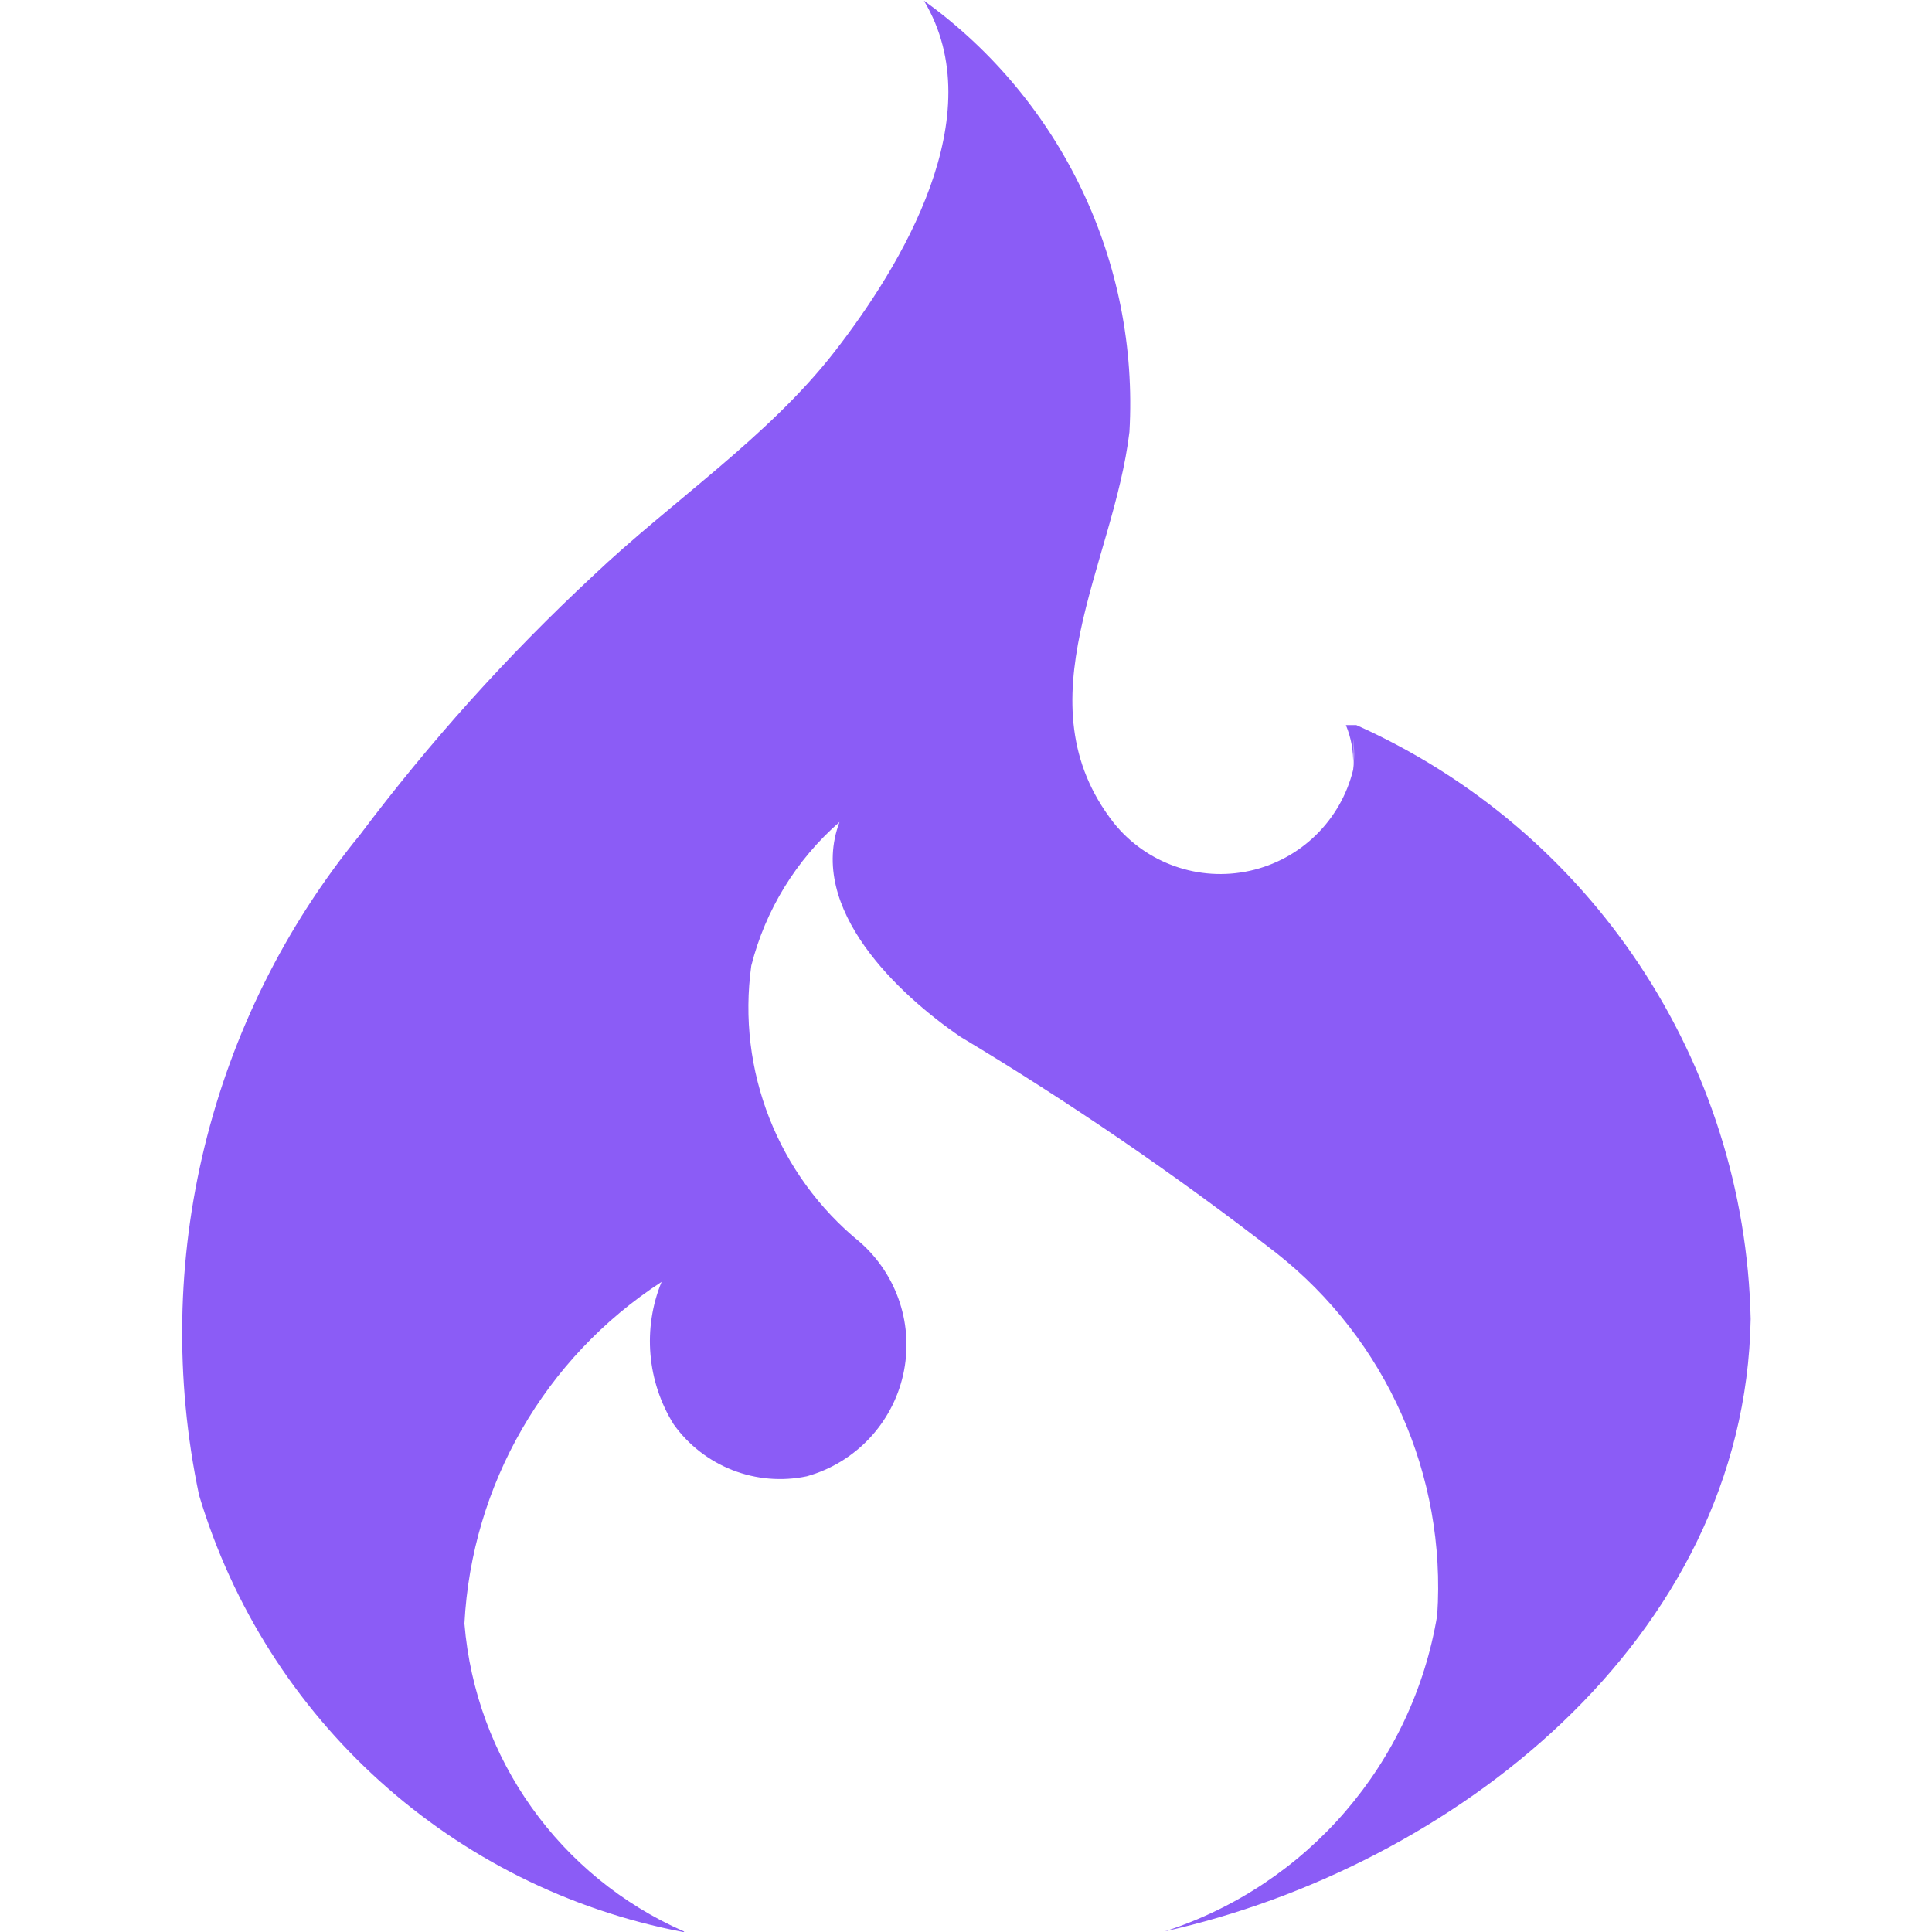
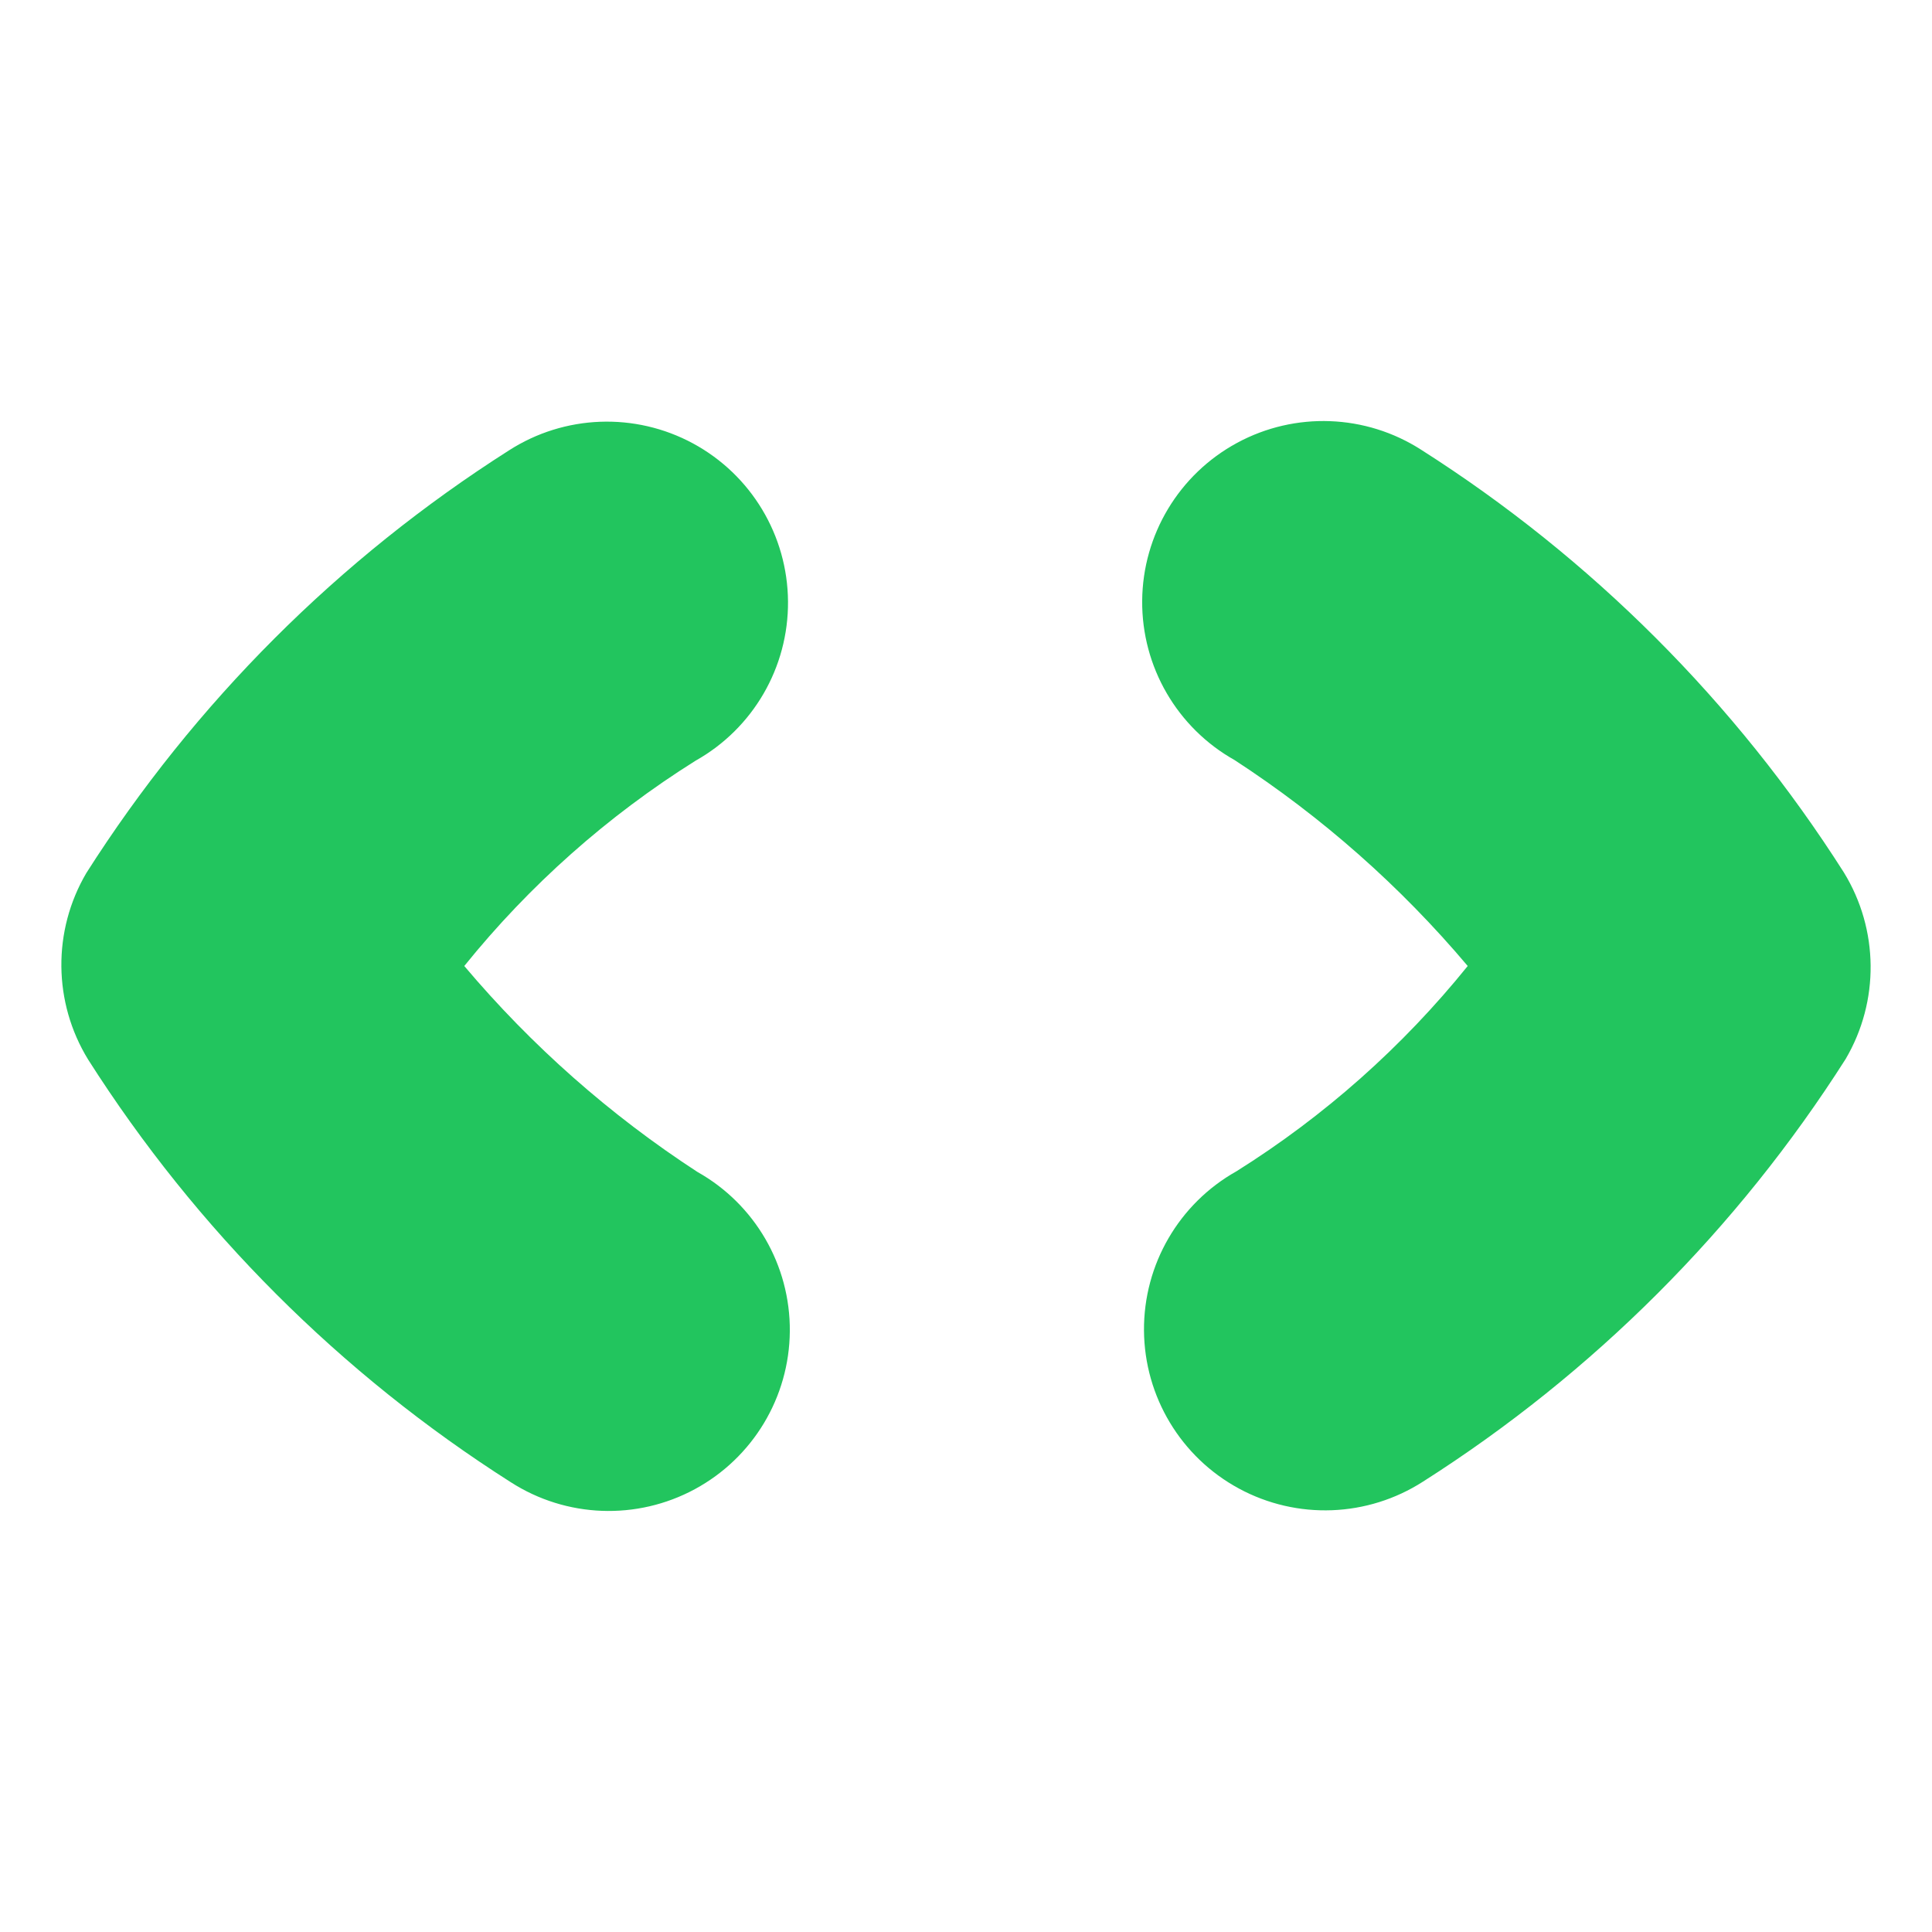
- <svg xmlns="http://www.w3.org/2000/svg" t="1754472342910" class="icon" viewBox="0 0 1024 1024" version="1.1" p-id="9272" width="30" height="30">
-   <path d="M362.296 1023.616a195.767 195.767 0 0 1-116.138-163.096 230.314 230.314 0 0 1 104.494-181.095c-10.151 24.737-7.677 52.887 6.398 75.492a69.307 69.307 0 0 0 70.587 27.552 72.378 72.378 0 0 0 28.149-124.113A160.367 160.367 0 0 1 398.208 511.808a150.258 150.258 0 0 1 46.745-76.131c-17.274 46.063 31.434 91.528 64.147 113.877 58.005 34.803 113.877 73.061 167.361 114.56a225.409 225.409 0 0 1 85.301 191.928 212.656 212.656 0 0 1-144.373 167.617c151.41-33.694 307.511-153.969 310.497-324.572a353.489 353.489 0 0 0-208.988-314.762h-5.545c2.772 6.696 4.094 13.904 3.839 21.155 0.427-4.692 0.427-9.383 0-14.075 0.682 5.545 0.682 11.089 0 16.634a72.463 72.463 0 0 1-126.928 28.064c-49.901-63.976 0-136.781 8.36-207.154a263.197 263.197 0 0 0-108.93-228.608c36.509 60.863-12.113 140.747-47.47 186.213-35.4 45.466-86.581 79.33-128.293 118.995a1045.069 1045.069 0 0 0-123.132 136.909 417.038 417.038 0 0 0-85.301 349.949 332.931 332.931 0 0 0 256.544 231.593H362.723z" fill="#8b5cf6" p-id="9273" />
+ <svg xmlns="http://www.w3.org/2000/svg" t="1755754880578" class="icon" viewBox="0 0 1024 1024" version="1.1" p-id="5625" width="200" height="200">
+   <path d="M45.76 462.72a729.6 729.6 0 0 1 224-224 96 96 0 1 1 98.88 164.48A496 496 0 0 0 246.08 512a564.8 564.8 0 0 0 123.52 109.12 96 96 0 1 1-98.88 164.48 729.6 729.6 0 0 1-224-224 96 96 0 0 1-0.96-98.88zM978.24 561.28a729.6 729.6 0 0 1-224 224 96 96 0 1 1-98.88-164.48 496 496 0 0 0 122.56-108.8 564.8 564.8 0 0 0-123.52-109.12 96 96 0 1 1 98.88-164.48 729.6 729.6 0 0 1 224 224 96 96 0 0 1 0.96 98.88z" fill="#22c55e" p-id="5626" />
</svg>
